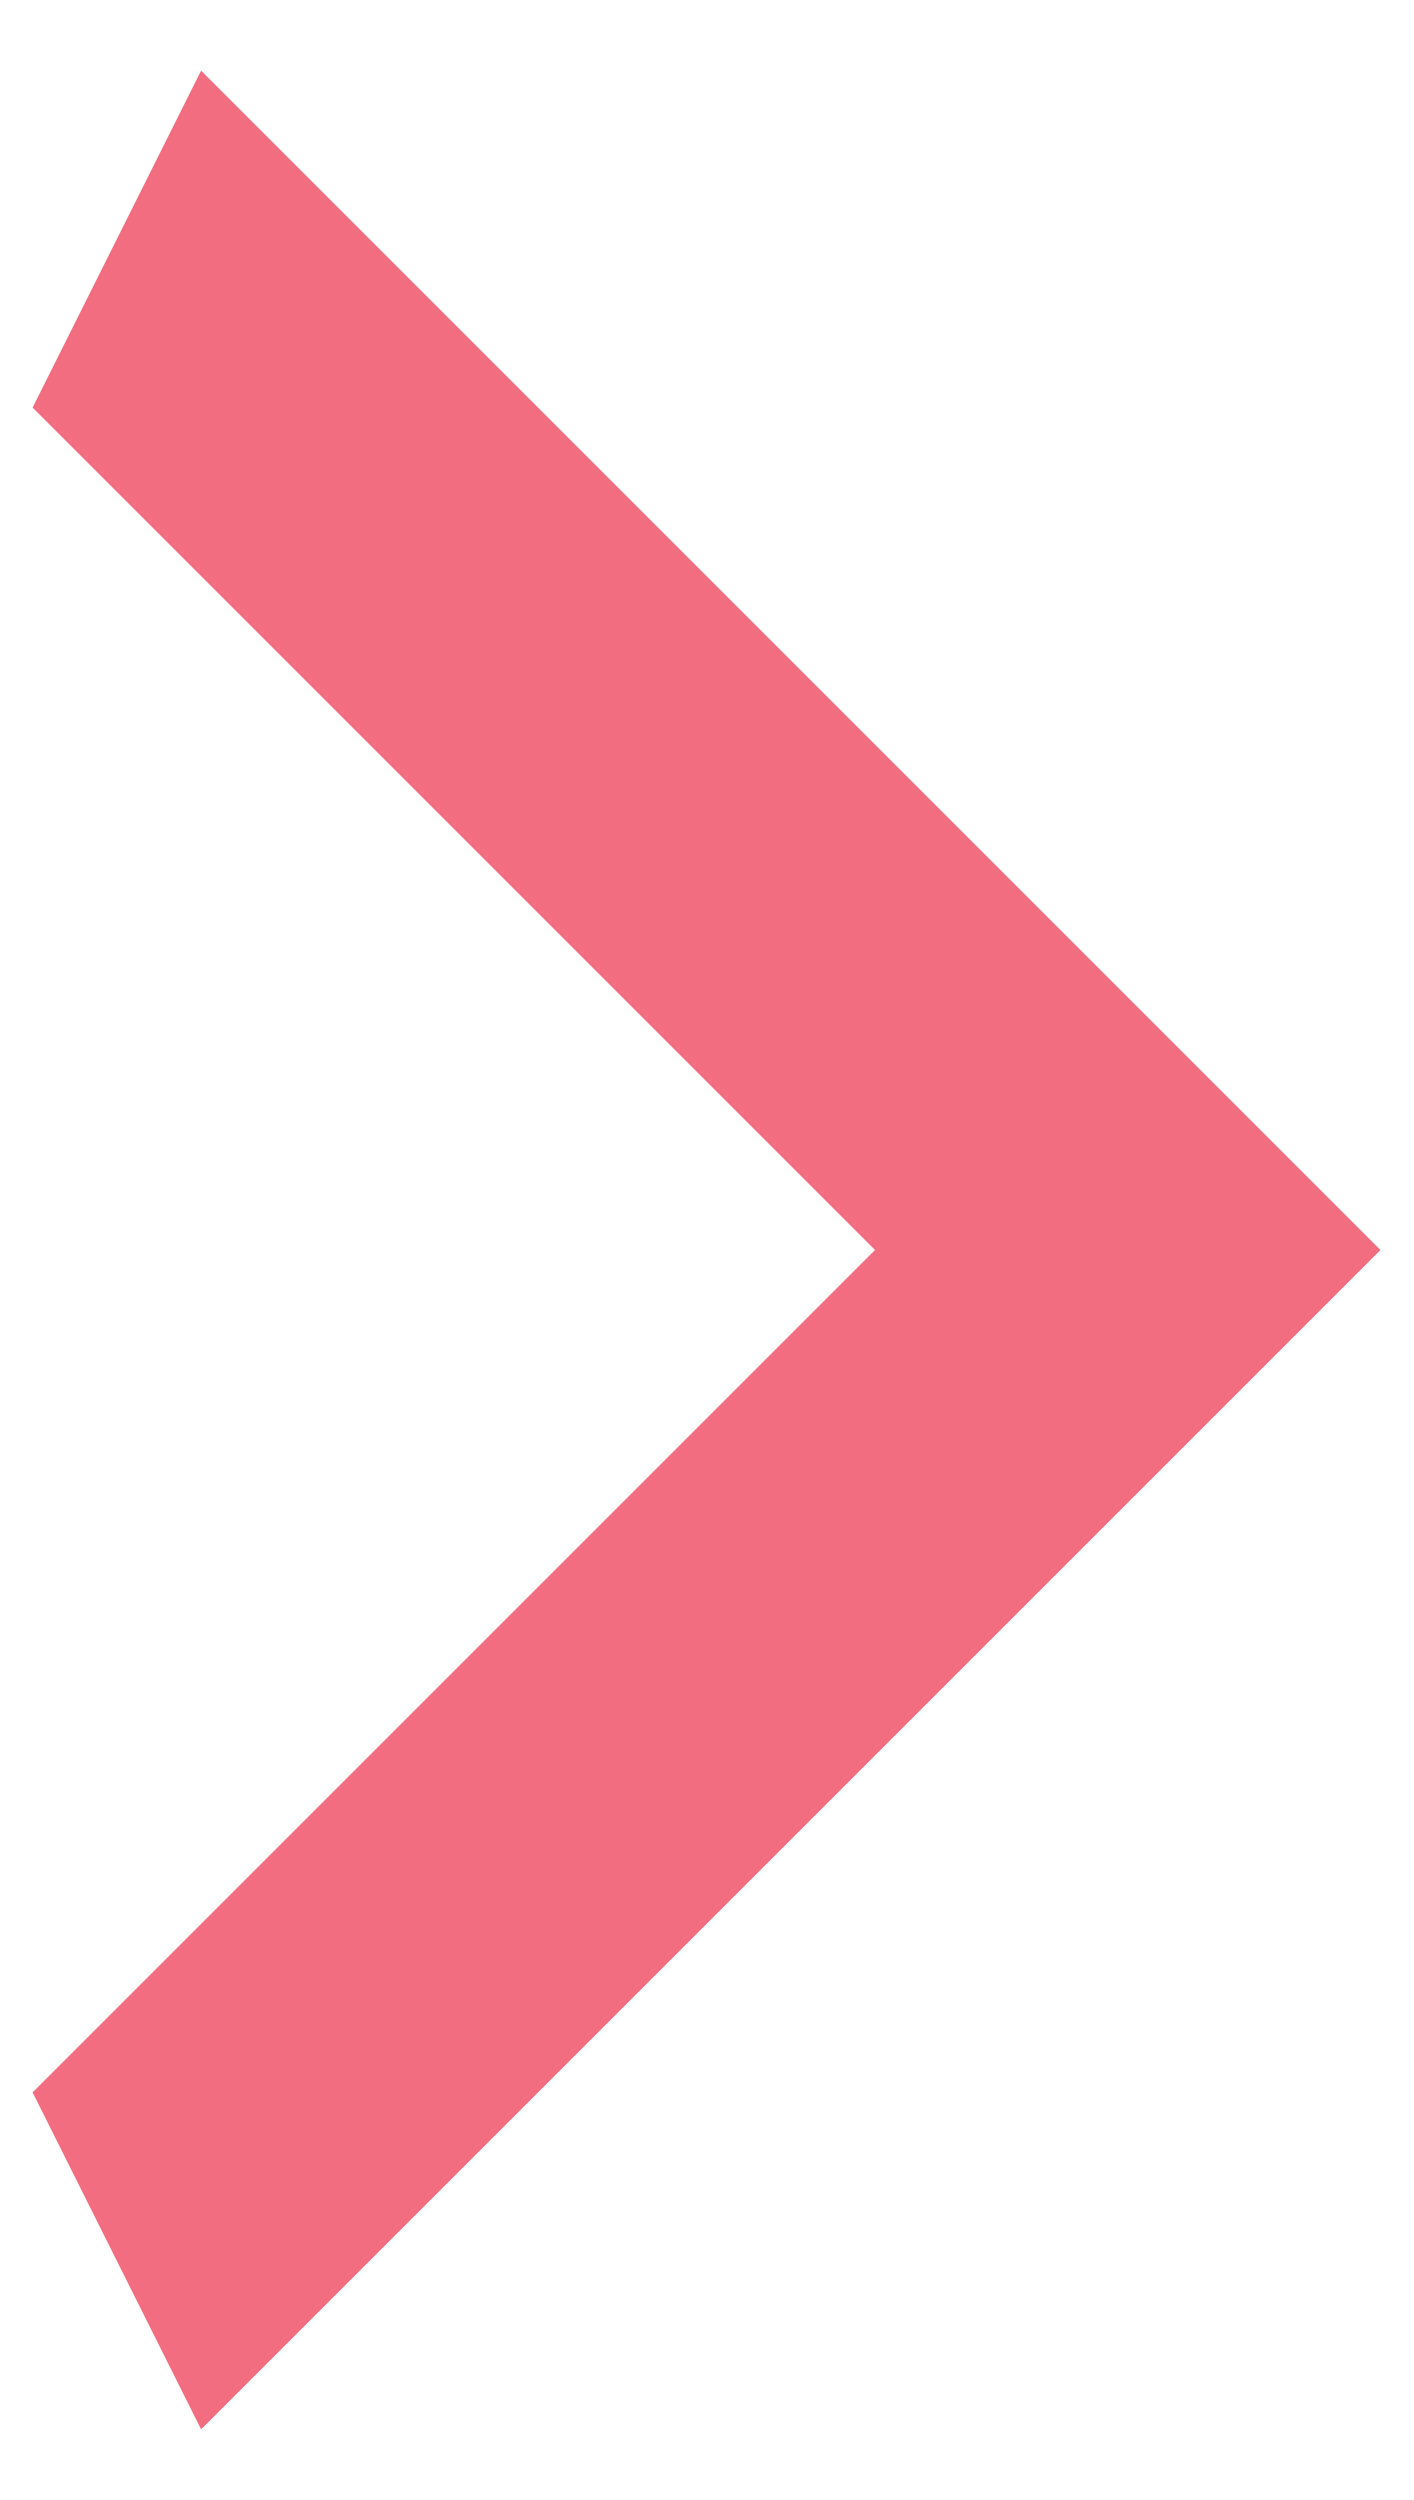
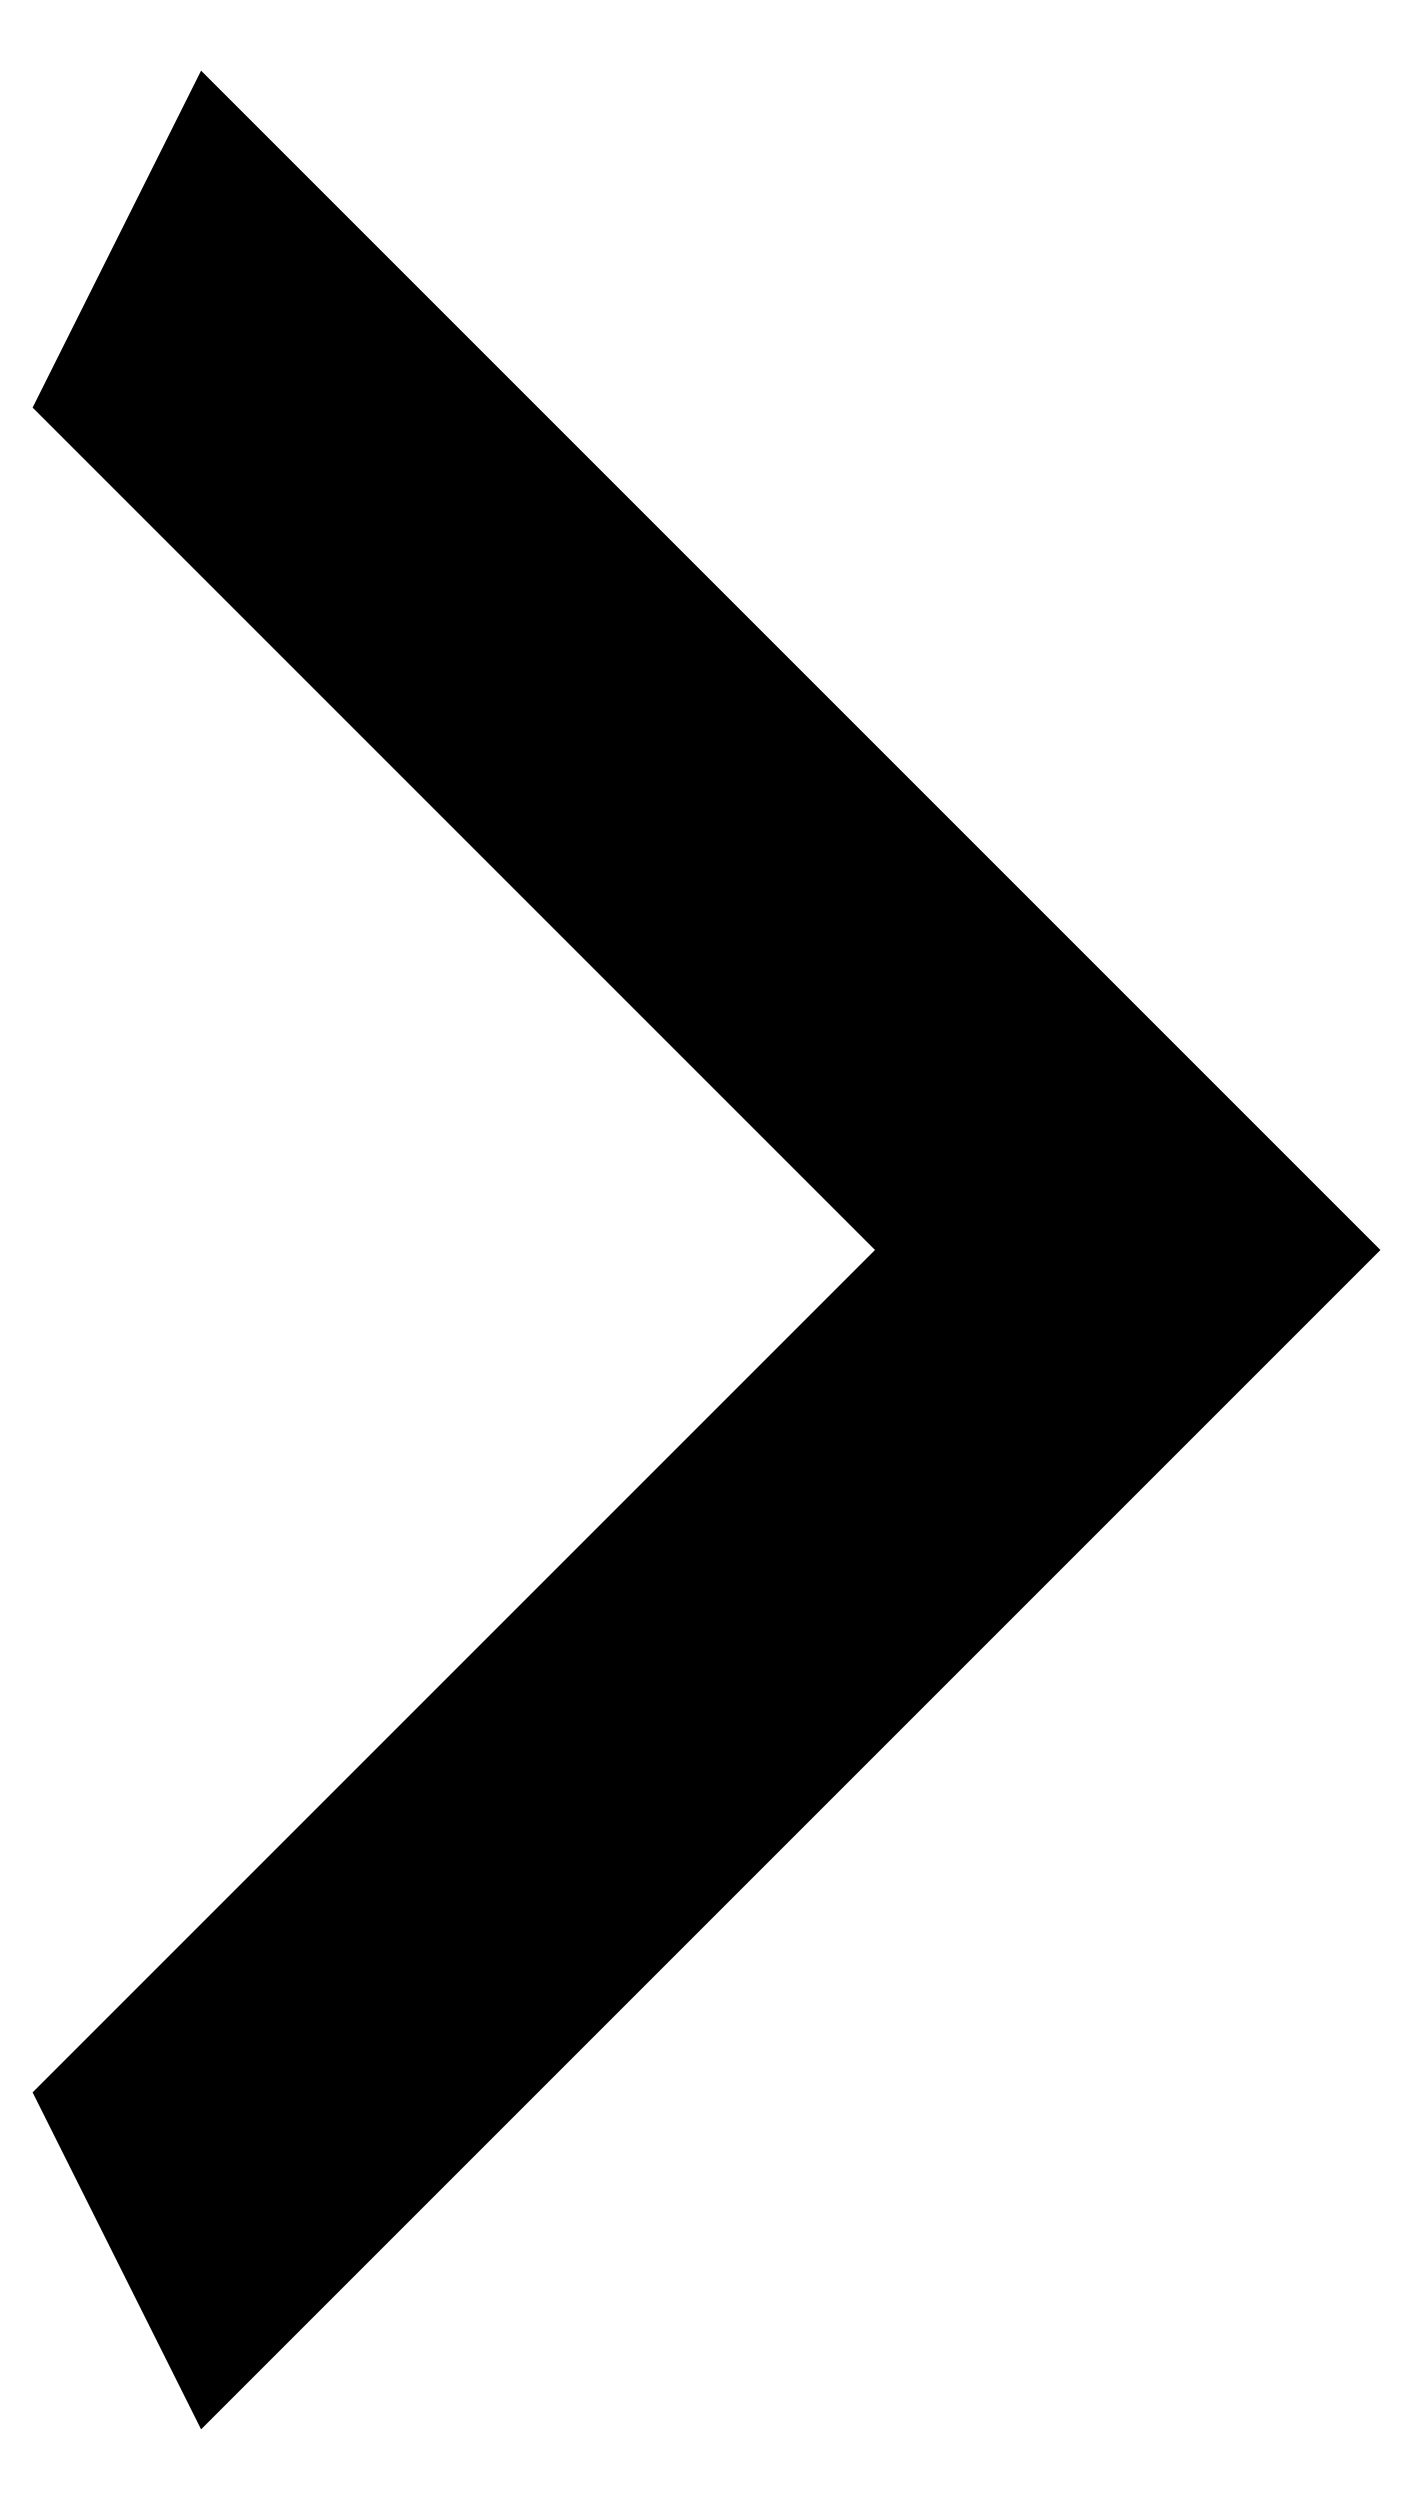
<svg xmlns="http://www.w3.org/2000/svg" width="13" height="23" viewBox="0 0 13 23" fill="none">
-   <path d="M0.3 19.25L8.05 11.5L0.3 3.75L1.85 0.65L12.7 11.5L1.85 22.35L0.3 19.25Z" fill="#F16D7F" />
+   <path d="M0.3 19.25L8.05 11.5L0.3 3.75L1.85 0.65L12.7 11.5L1.85 22.35L0.3 19.25Z" fill="black" />
</svg>
